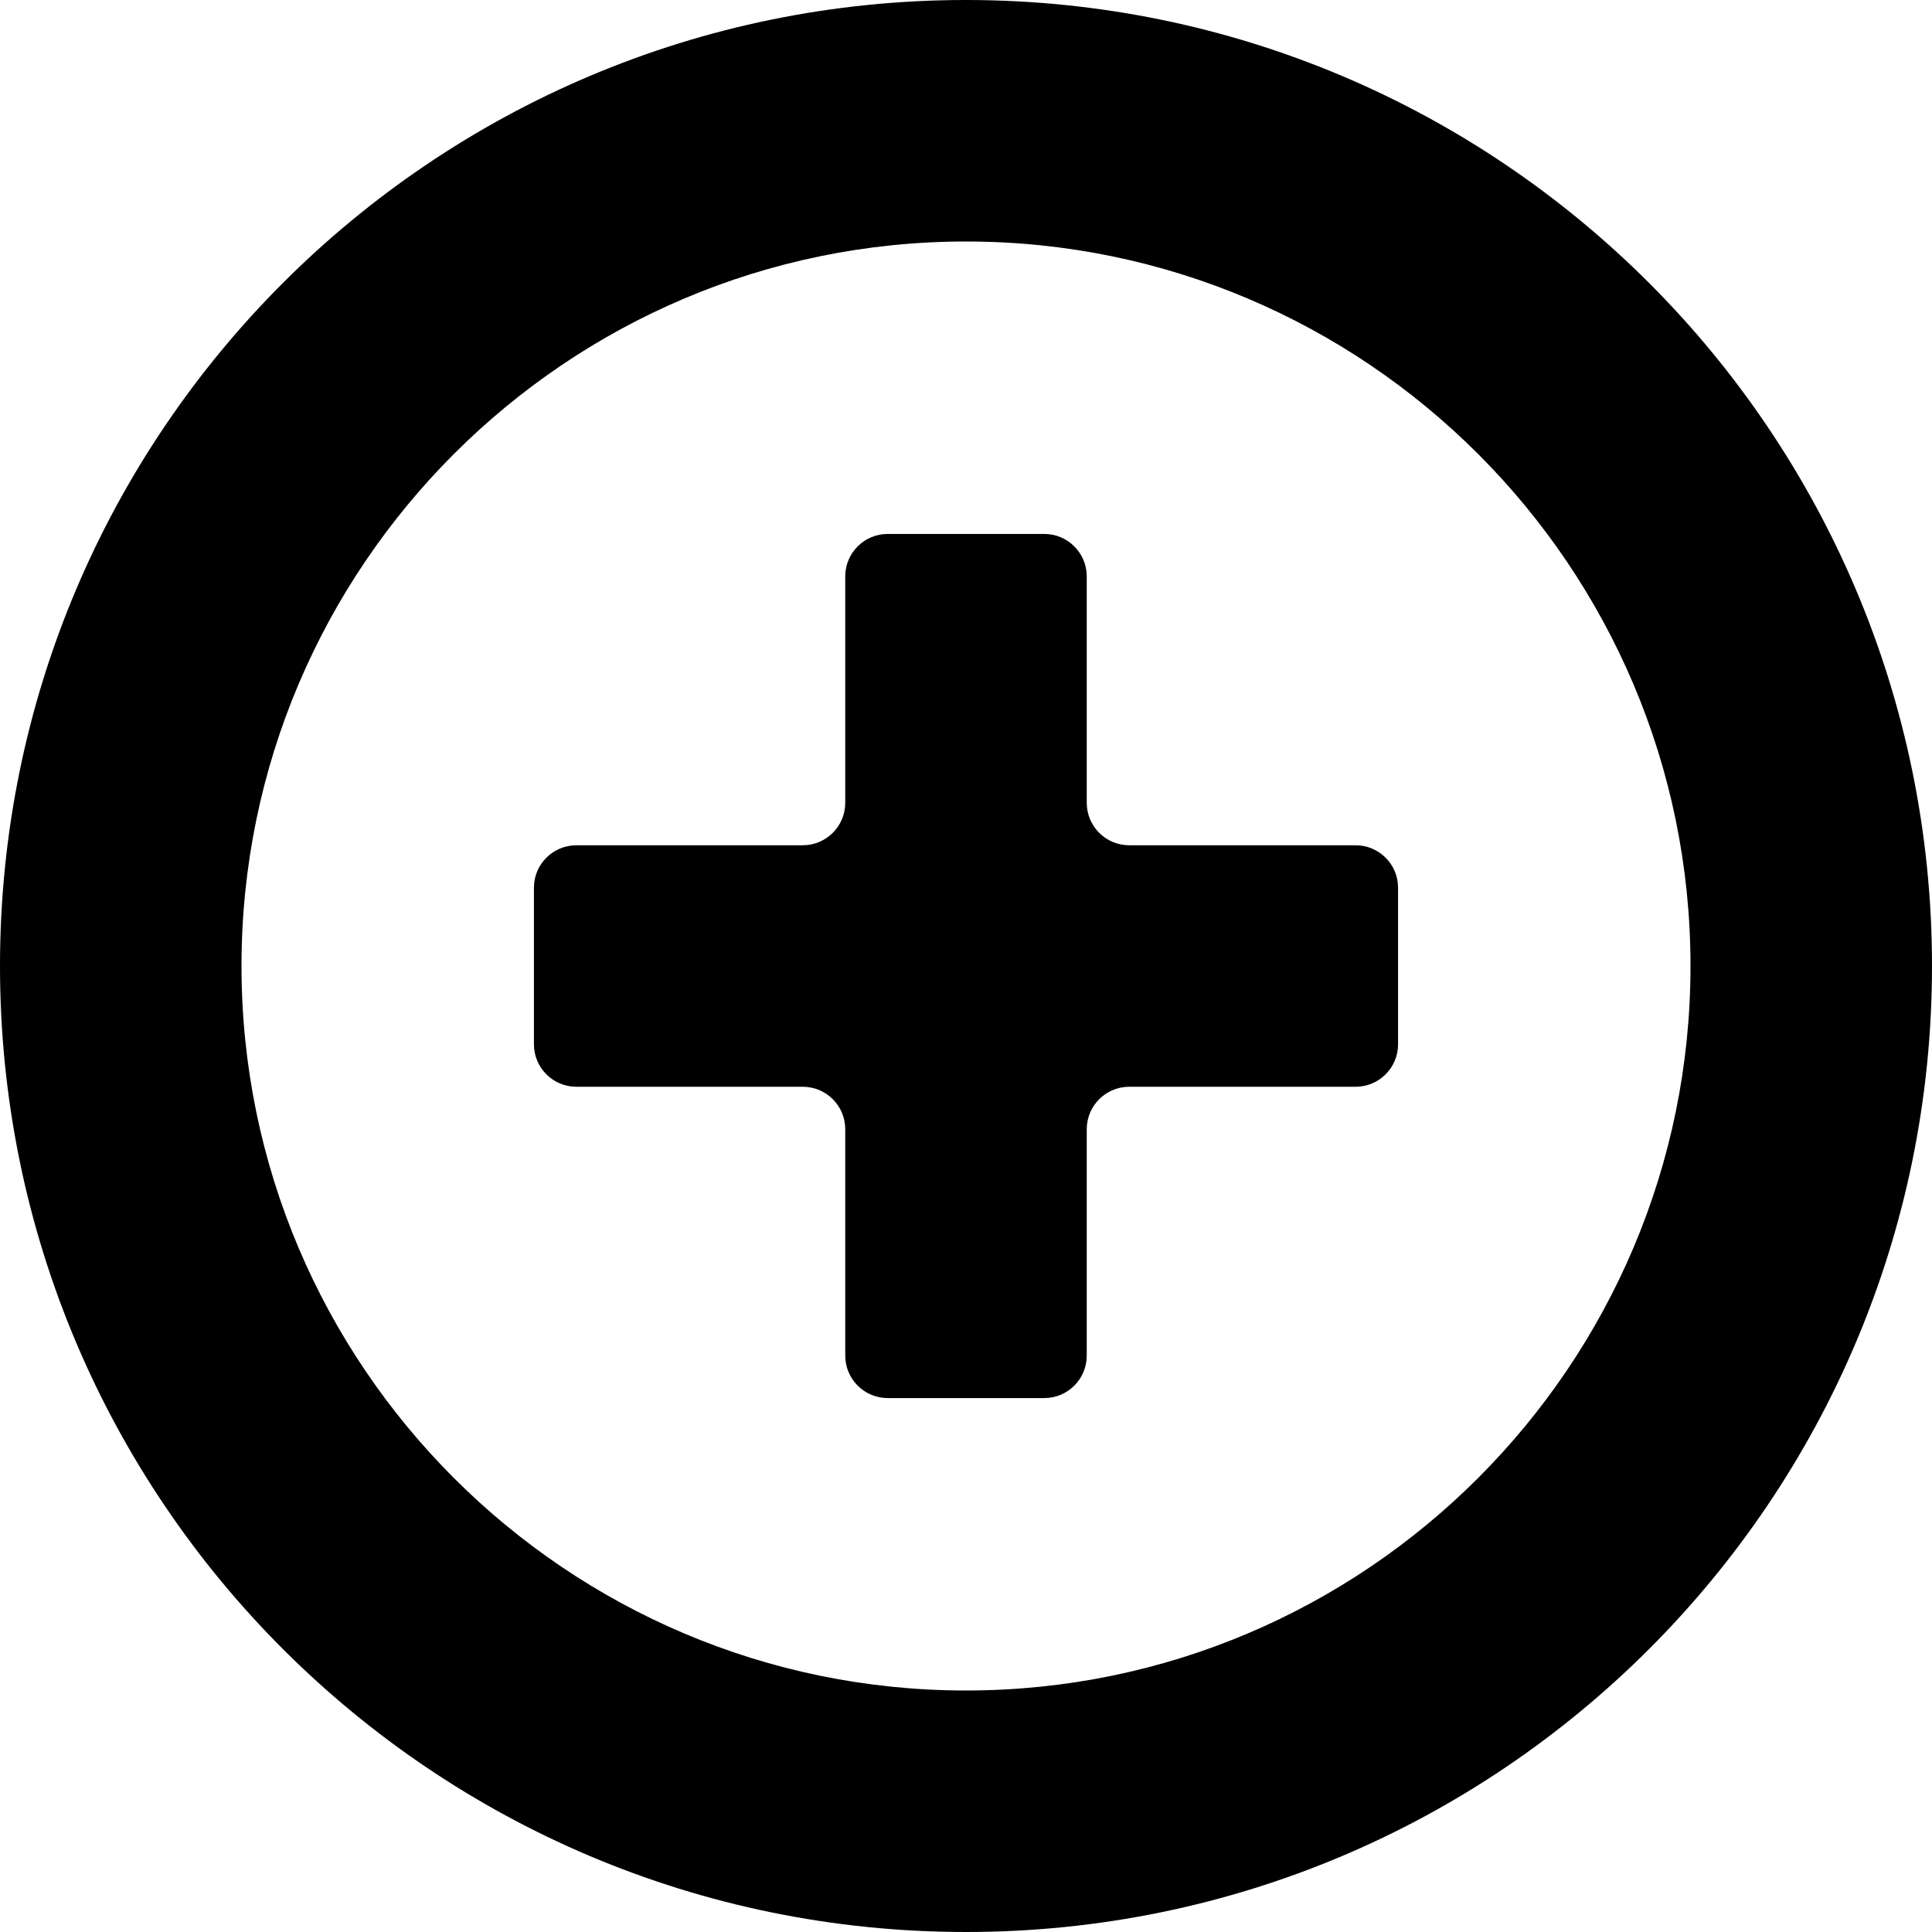
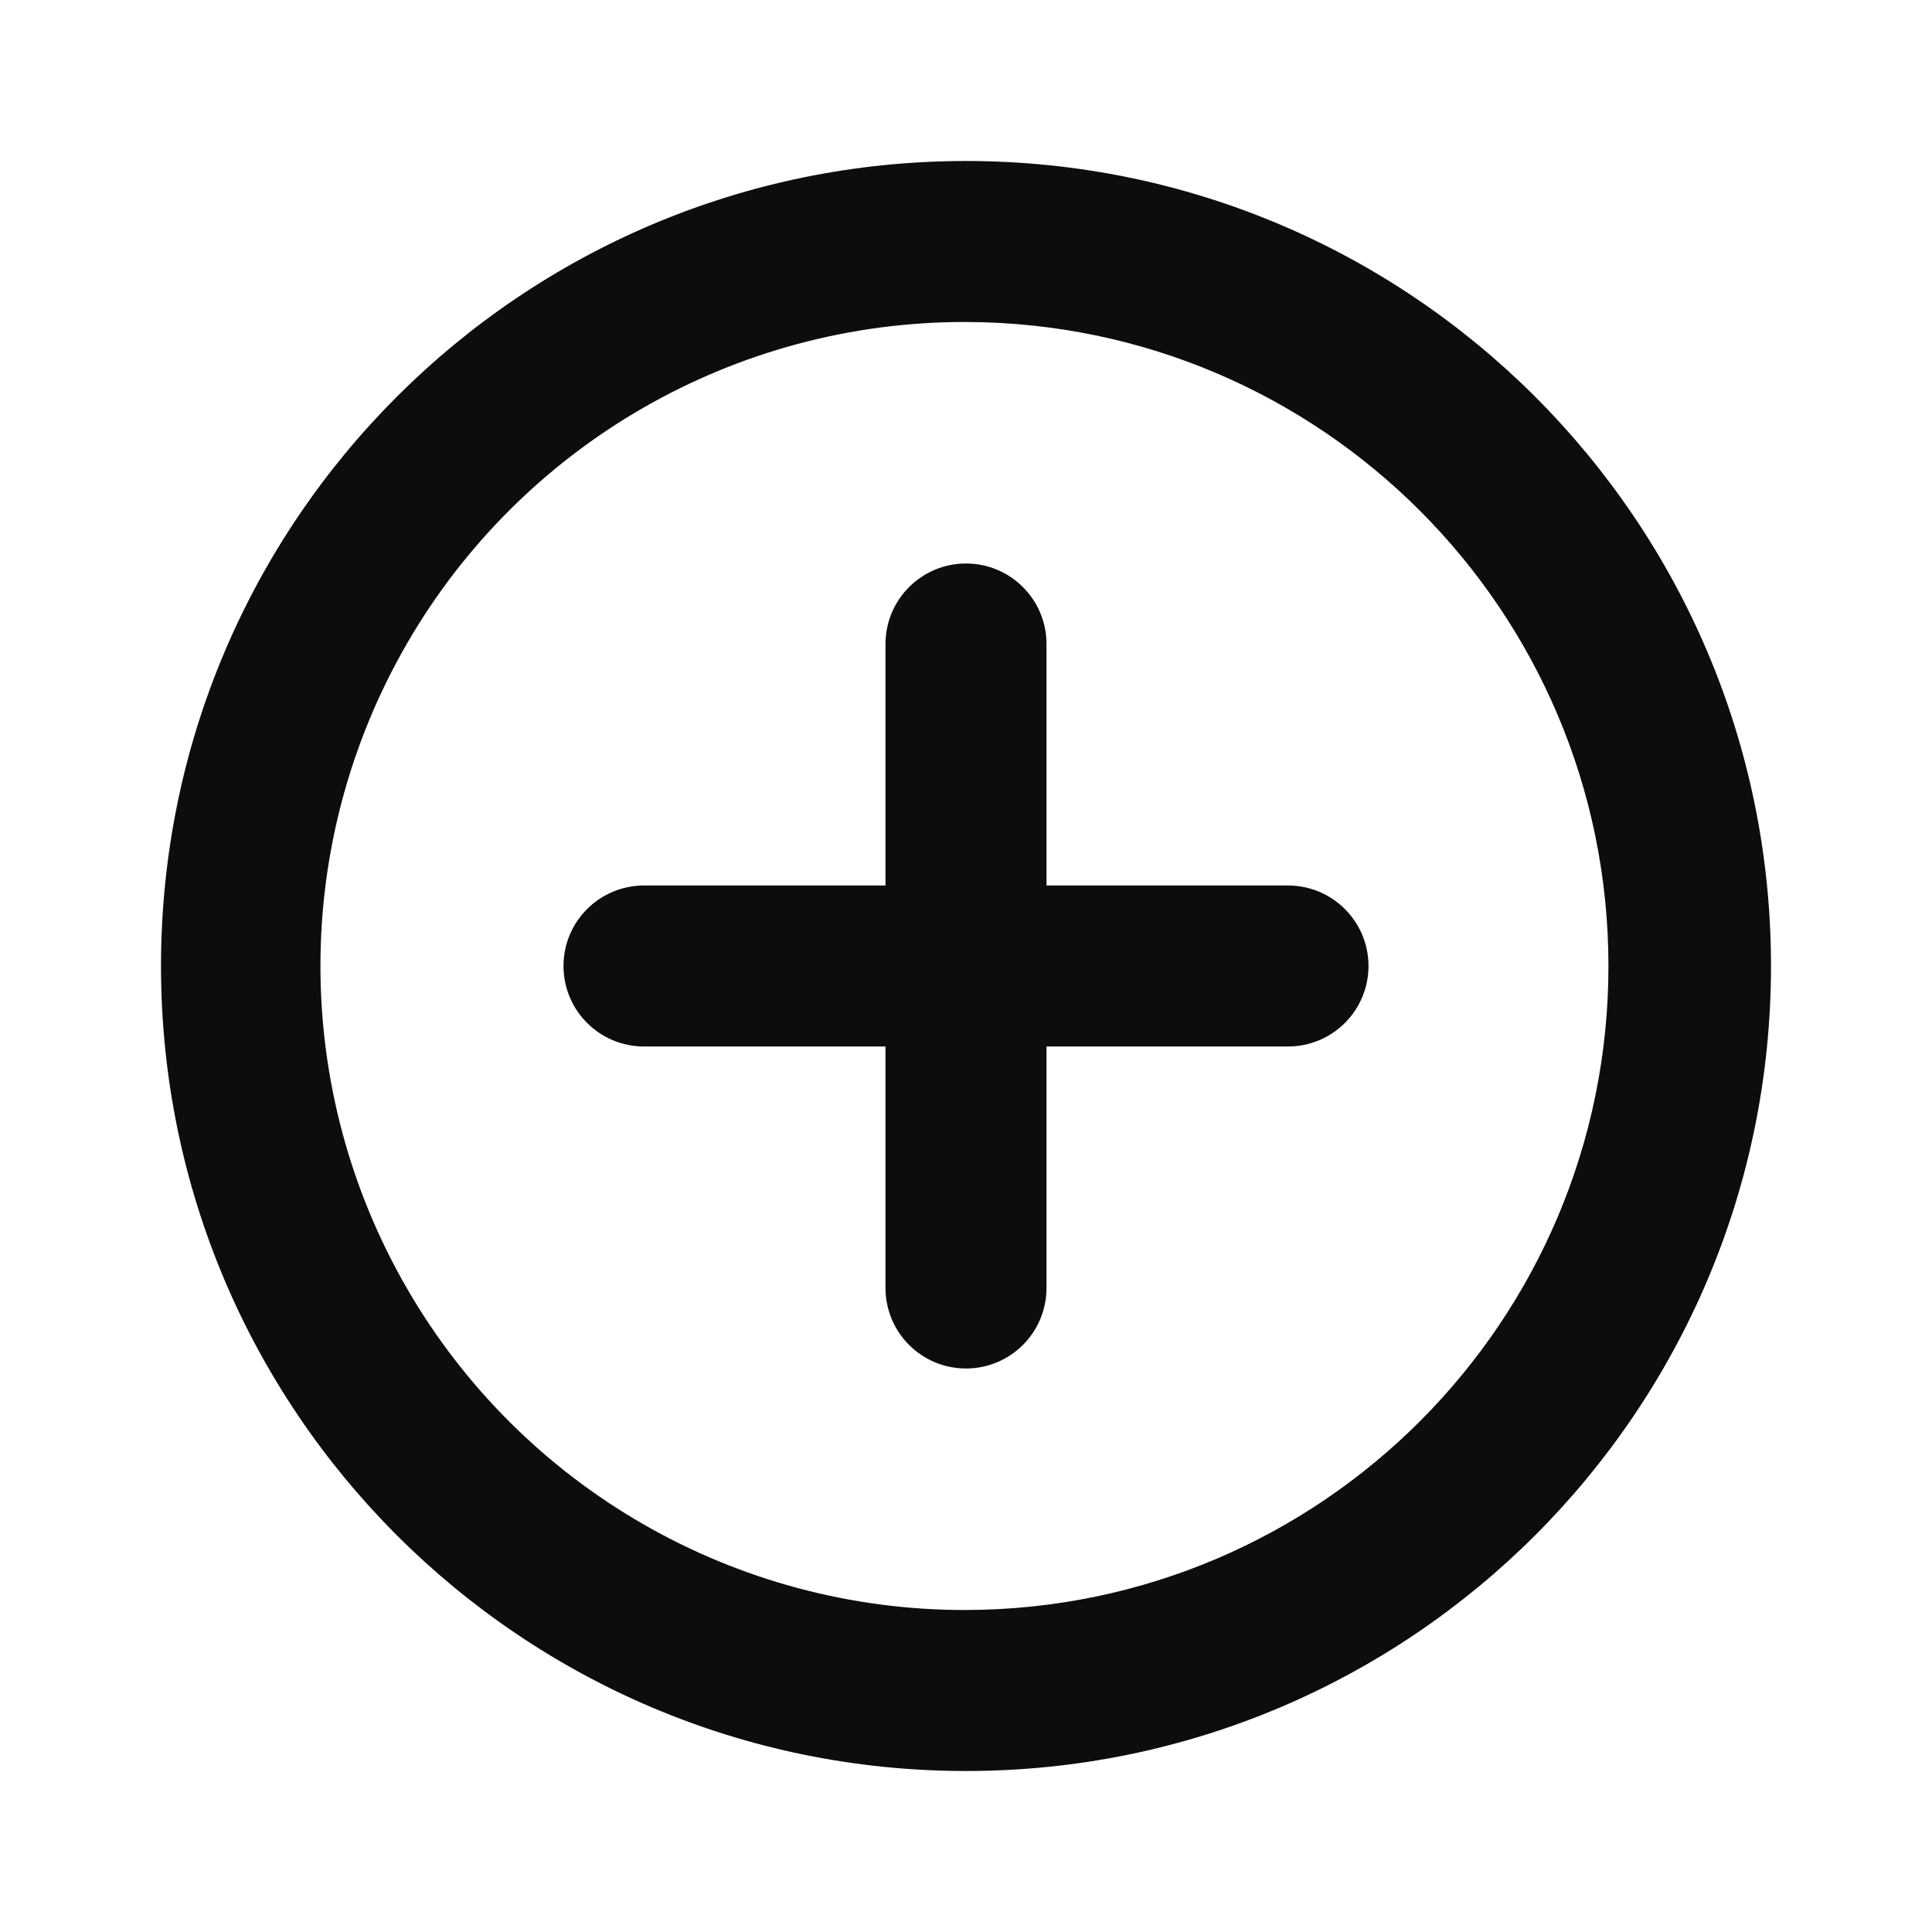
- <svg xmlns="http://www.w3.org/2000/svg" style="height:512px;width:512px" version="1.1" id="_x32_" viewBox="0 0 512 512" xml:space="preserve">
-   <style>.st0{fill:#000}</style>
-   <path class="st0" d="M359.244 224.004h-59.988c-6.217 0-11.258-5.043-11.258-11.258v-59.992c0-6.215-5.039-11.254-11.256-11.254h-41.486c-6.217 0-11.258 5.039-11.258 11.254v59.992c0 6.215-5.039 11.258-11.256 11.258h-59.988c-6.219 0-11.258 5.039-11.258 11.258v41.484c0 6.215 5.039 11.258 11.258 11.258h59.988c6.217 0 11.256 5.039 11.256 11.258v59.984c0 6.219 5.041 11.258 11.258 11.258h41.486c6.217 0 11.256-5.039 11.256-11.258v-59.984c0-6.219 5.041-11.258 11.258-11.258h59.988c6.217 0 11.258-5.043 11.258-11.258v-41.484c0-6.219-5.041-11.258-11.258-11.258z" />
-   <path class="st0" d="M256 0C114.613 0 0 114.617 0 256c0 141.387 114.613 256 256 256 141.383 0 256-114.613 256-256C512 114.617 397.383 0 256 0zm0 448c-105.871 0-192-86.129-192-192 0-105.867 86.129-192 192-192 105.867 0 192 86.133 192 192 0 105.871-86.133 192-192 192z" />
+ <svg xmlns="http://www.w3.org/2000/svg" fill="none" viewBox="0 0 512 512" style="height:512px;width:512px">
+   <path d="M256 85.333a170.667 170.667 0 1 0 0 341.333 170.667 170.667 0 0 0 0 -341.333ZM42.667 256C42.667 138.176 138.176 42.667 256 42.667s213.333 95.509 213.333 213.333 -95.509 213.333 -213.333 213.333S42.667 373.824 42.667 256Zm213.333 -106.667a21.333 21.333 0 0 1 21.333 21.333v64h64a21.333 21.333 0 1 1 0 42.667h-64v64a21.333 21.333 0 1 1 -42.667 0v-64H170.667a21.333 21.333 0 1 1 0 -42.667h64V170.667a21.333 21.333 0 0 1 21.333 -21.333Z" fill="#0D0D0D" />
</svg>
